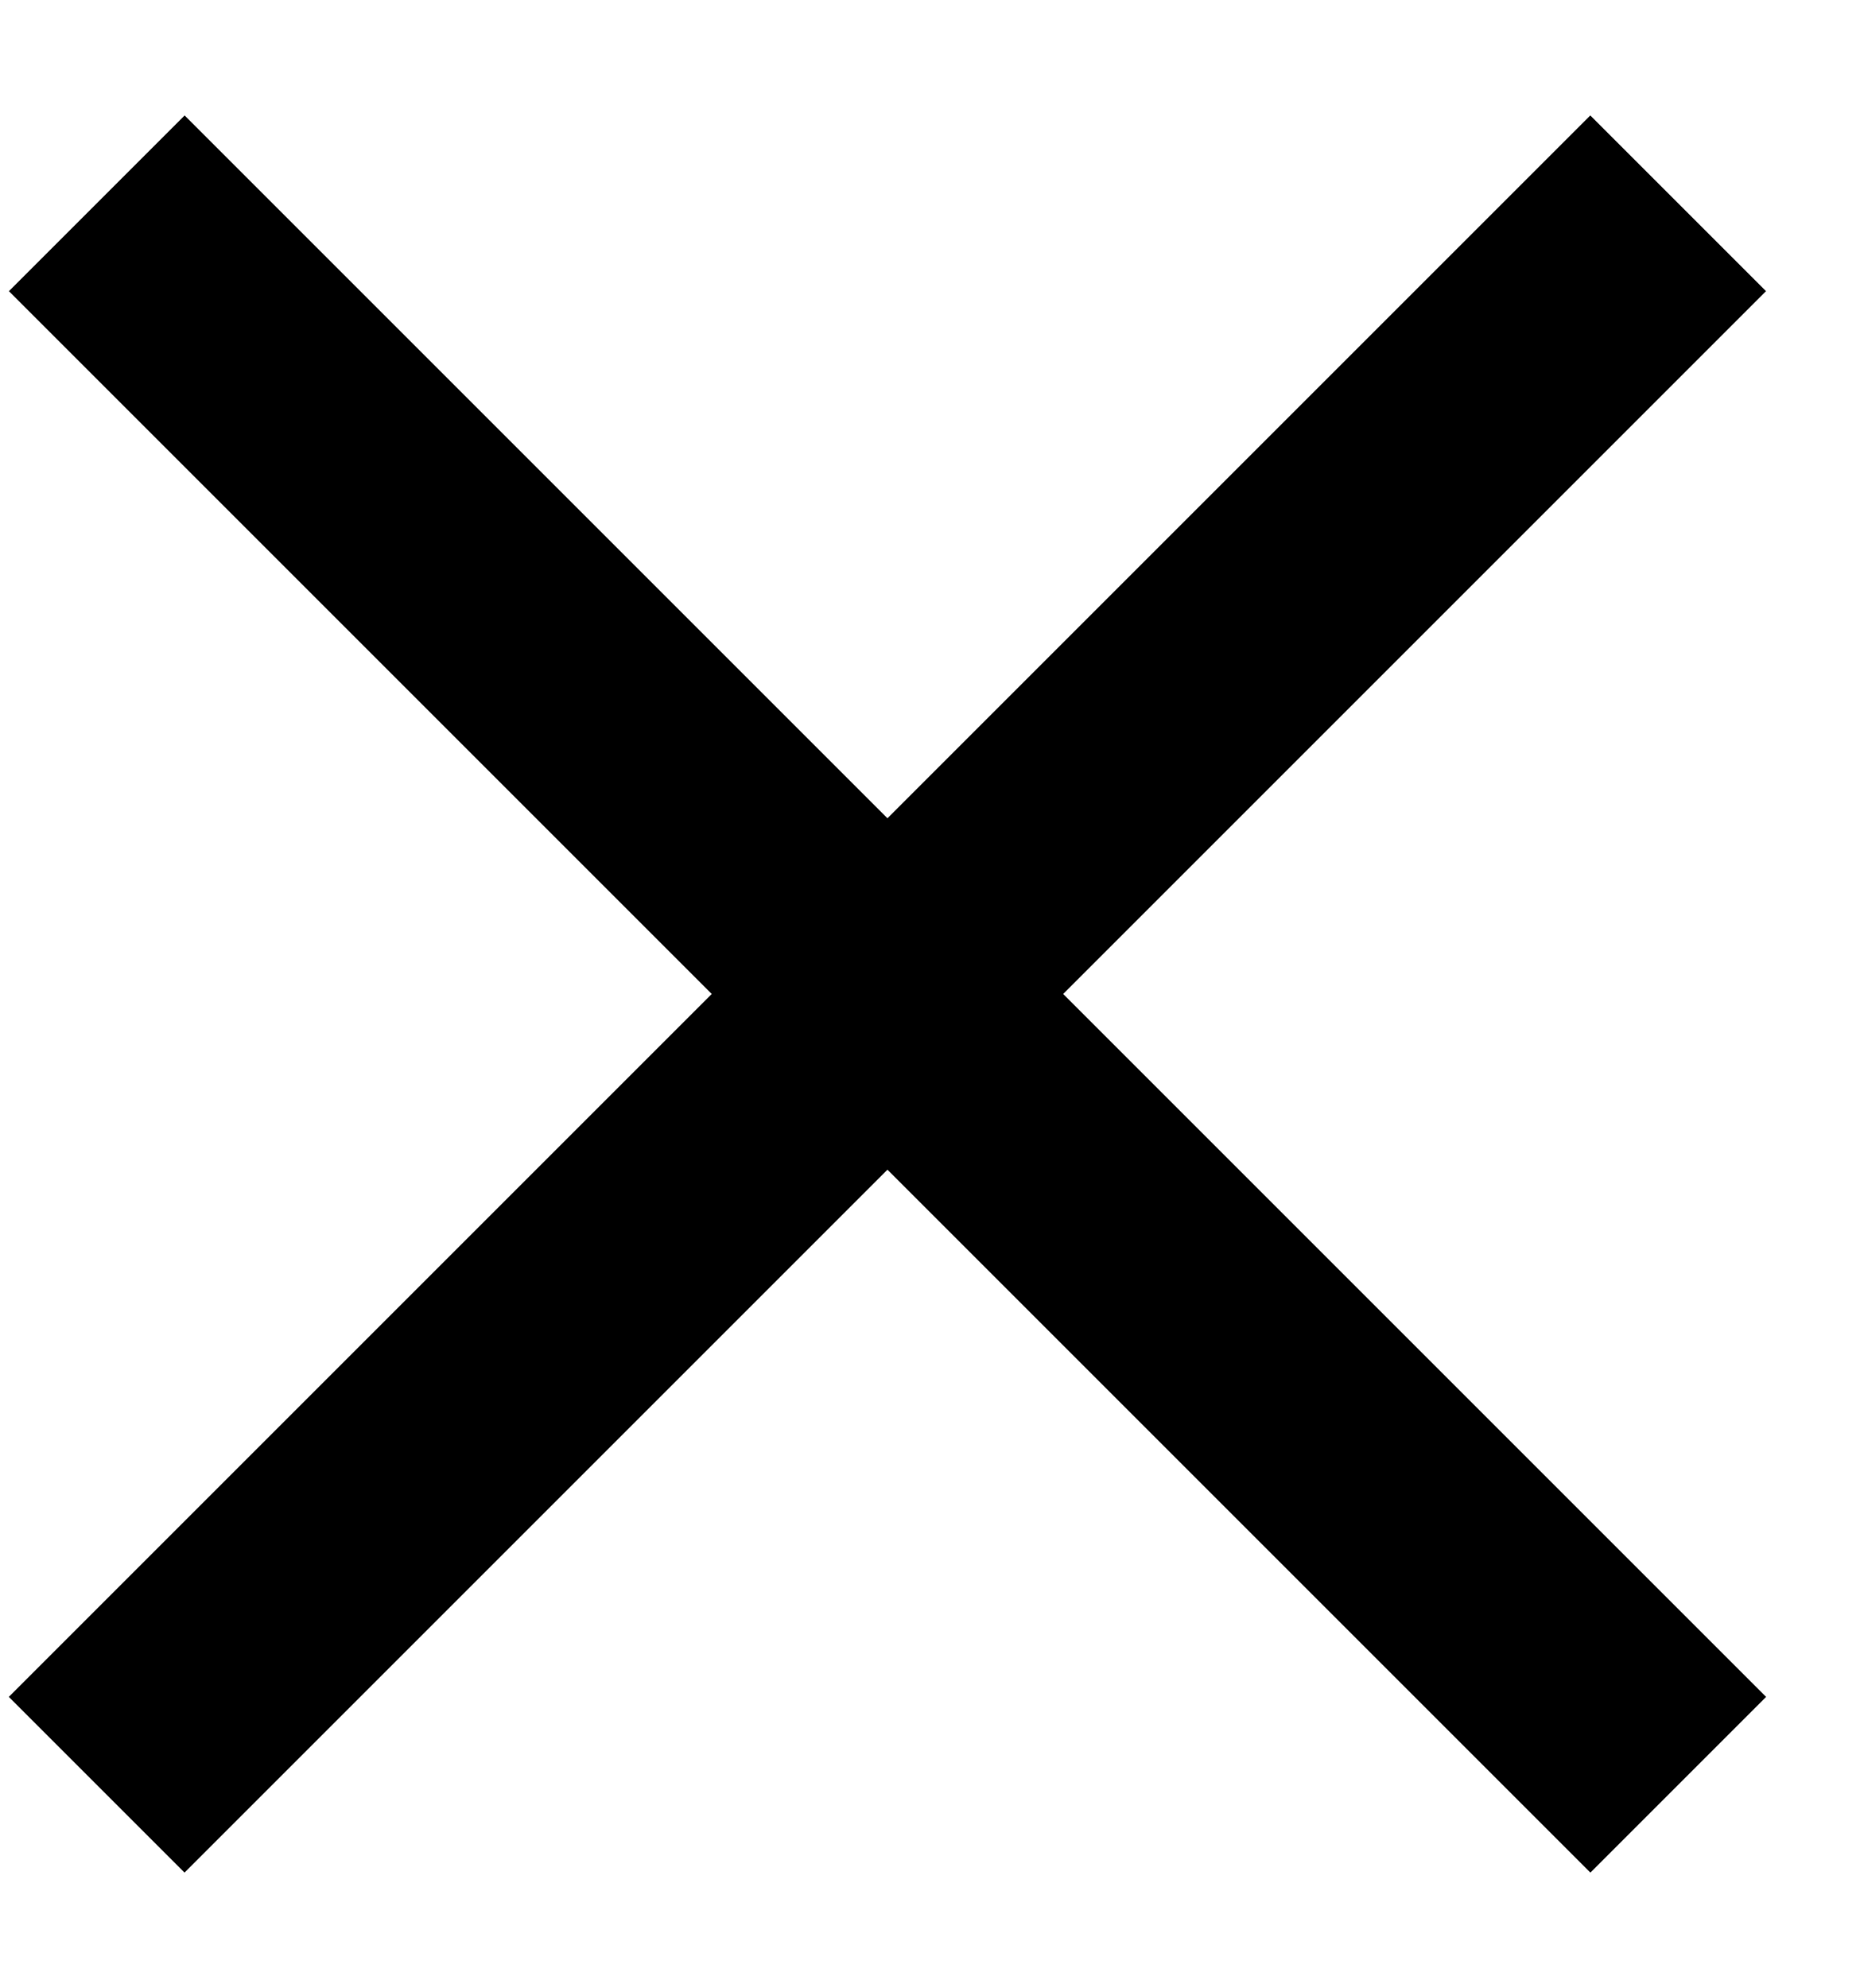
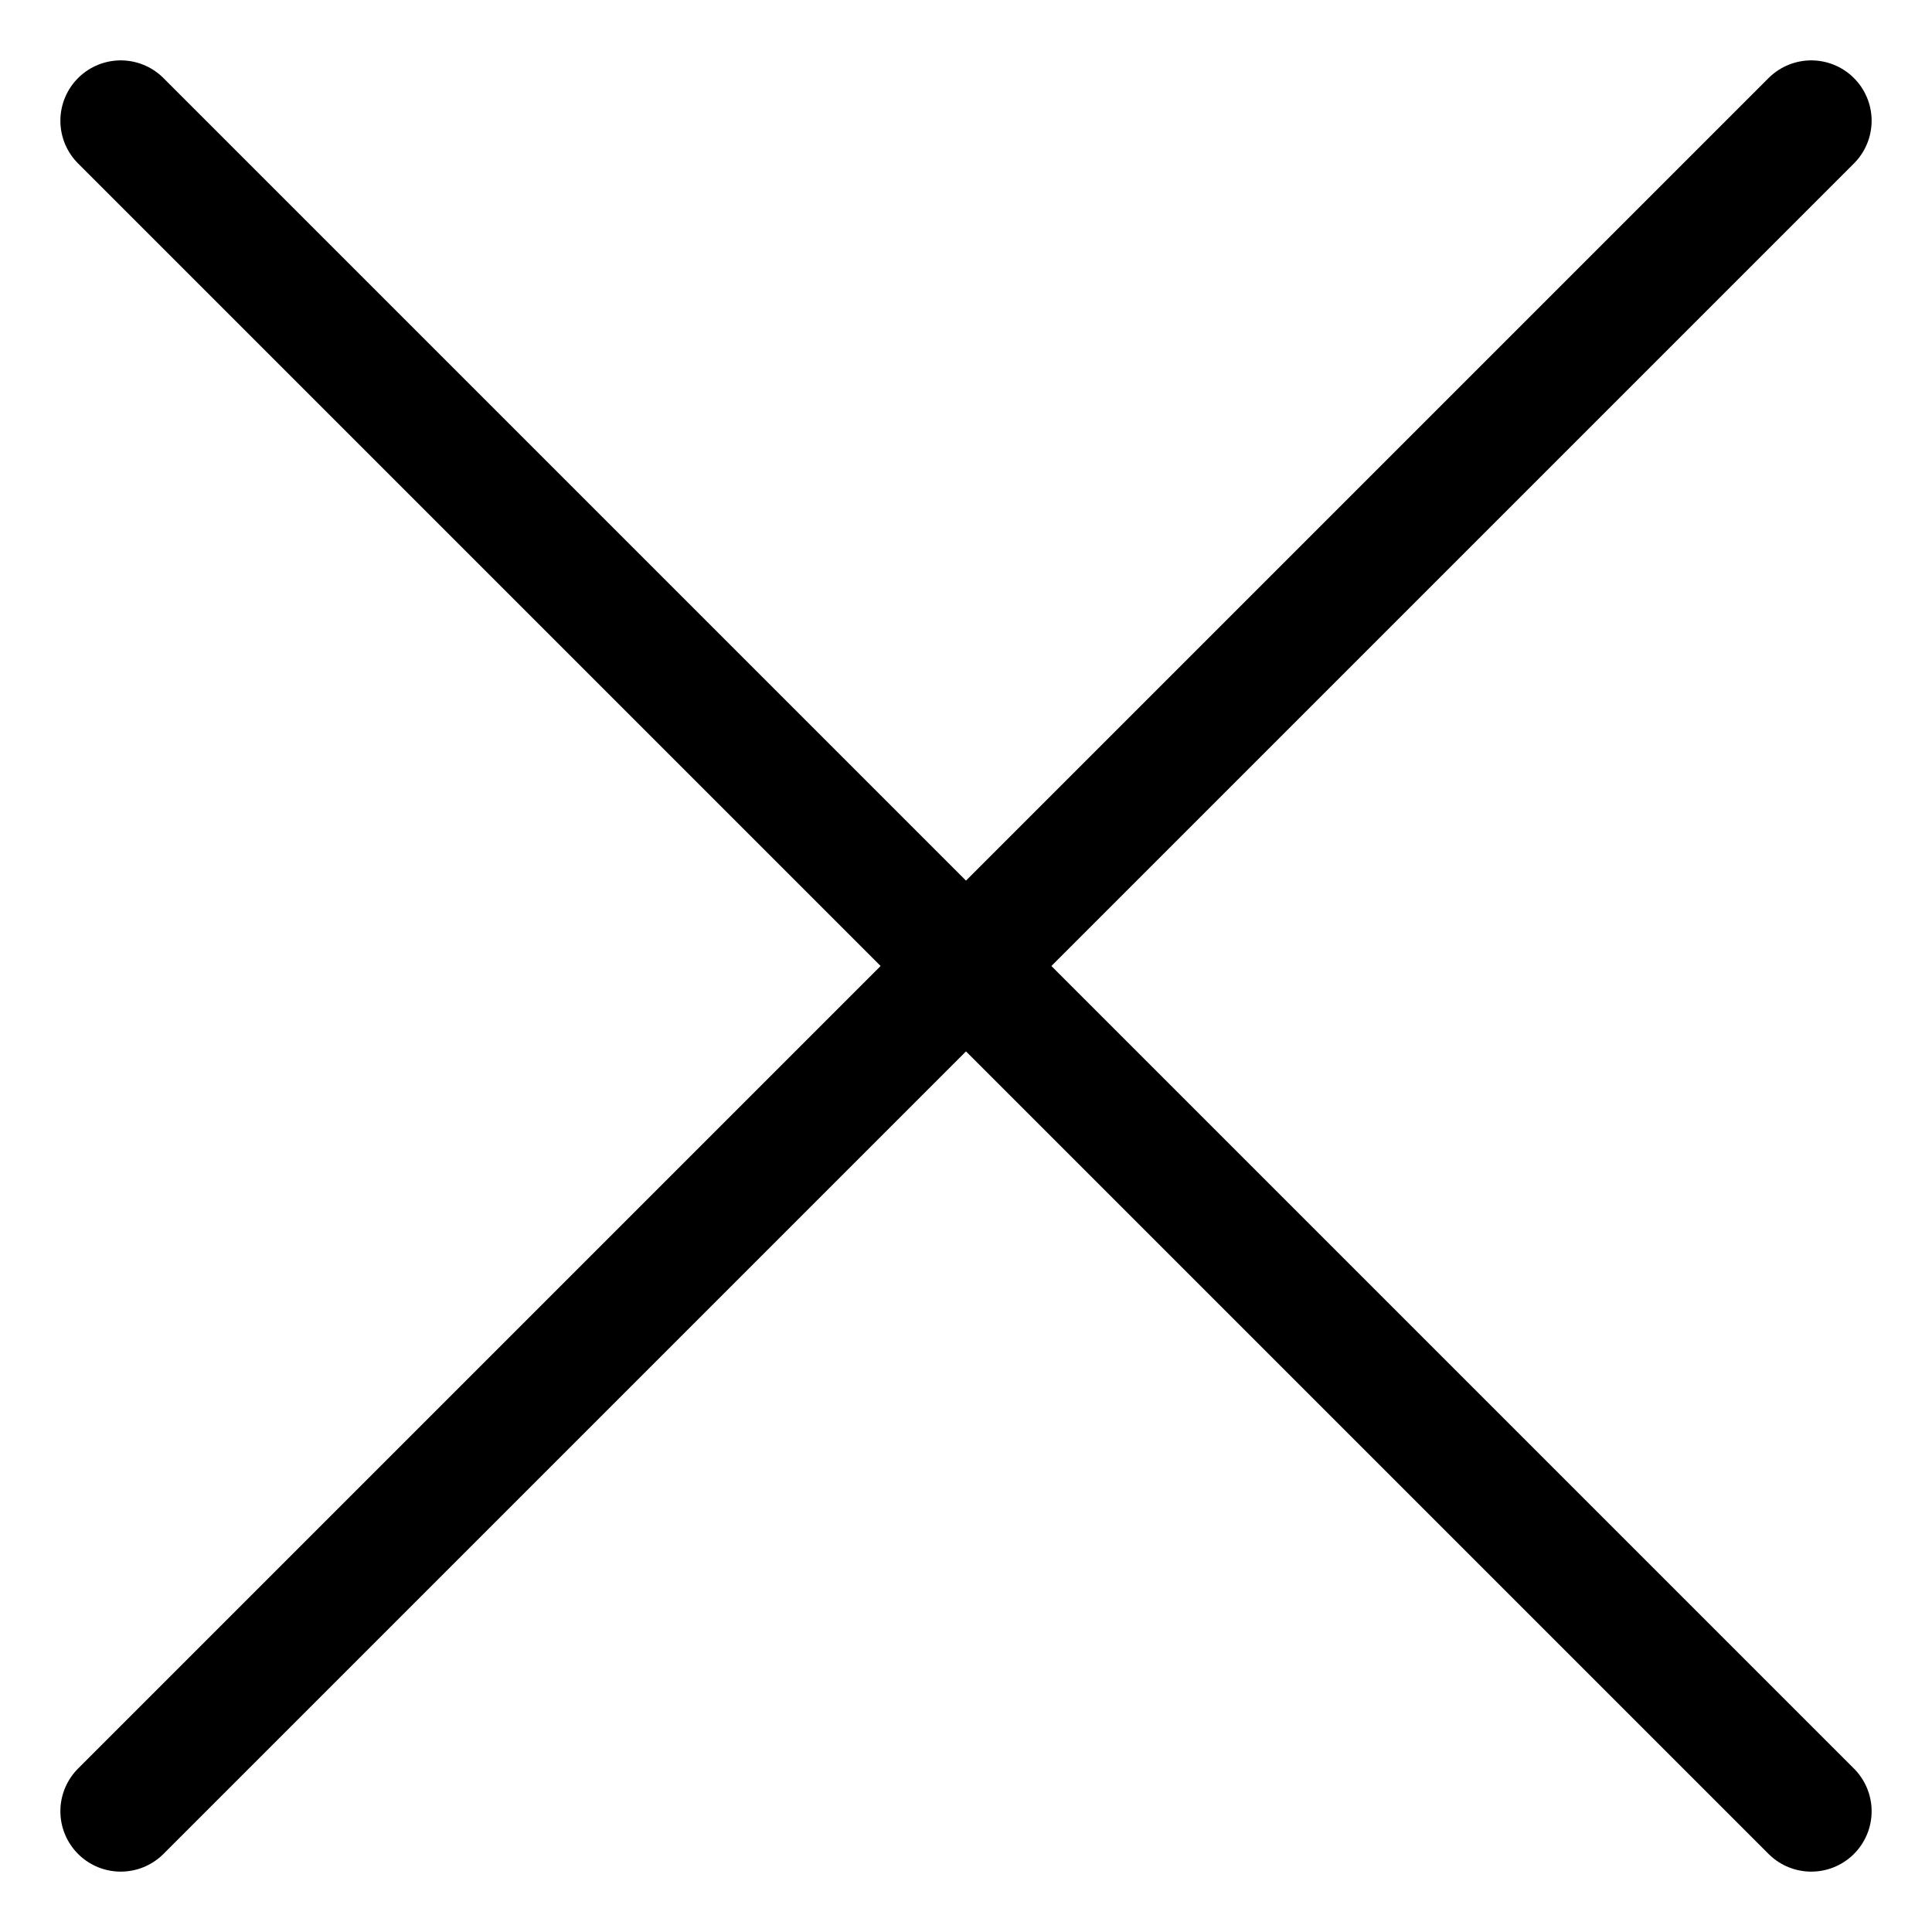
- <svg xmlns="http://www.w3.org/2000/svg" width="15" height="16" viewBox="0 0 15 16" fill="none">
-   <rect x="1.486" y="15.071" width="2" height="18" transform="rotate(-135 1.4856 15.0713)" fill="currentColor" />
-   <rect x="14.213" y="13.657" width="2" height="18" transform="rotate(135 14.2134 13.6572)" fill="currentColor" />
+ <svg xmlns="http://www.w3.org/2000/svg" width="24" height="24" viewBox="0 0 24 24" fill="none">
+   <path d="M1.5 22.5L22.5 1.5" stroke="currentColor" stroke-width="1.5" stroke-linecap="round" />
+   <path d="M22.5 22.5L1.5 1.5" stroke="currentColor" stroke-width="1.5" stroke-linecap="round" />
</svg>
